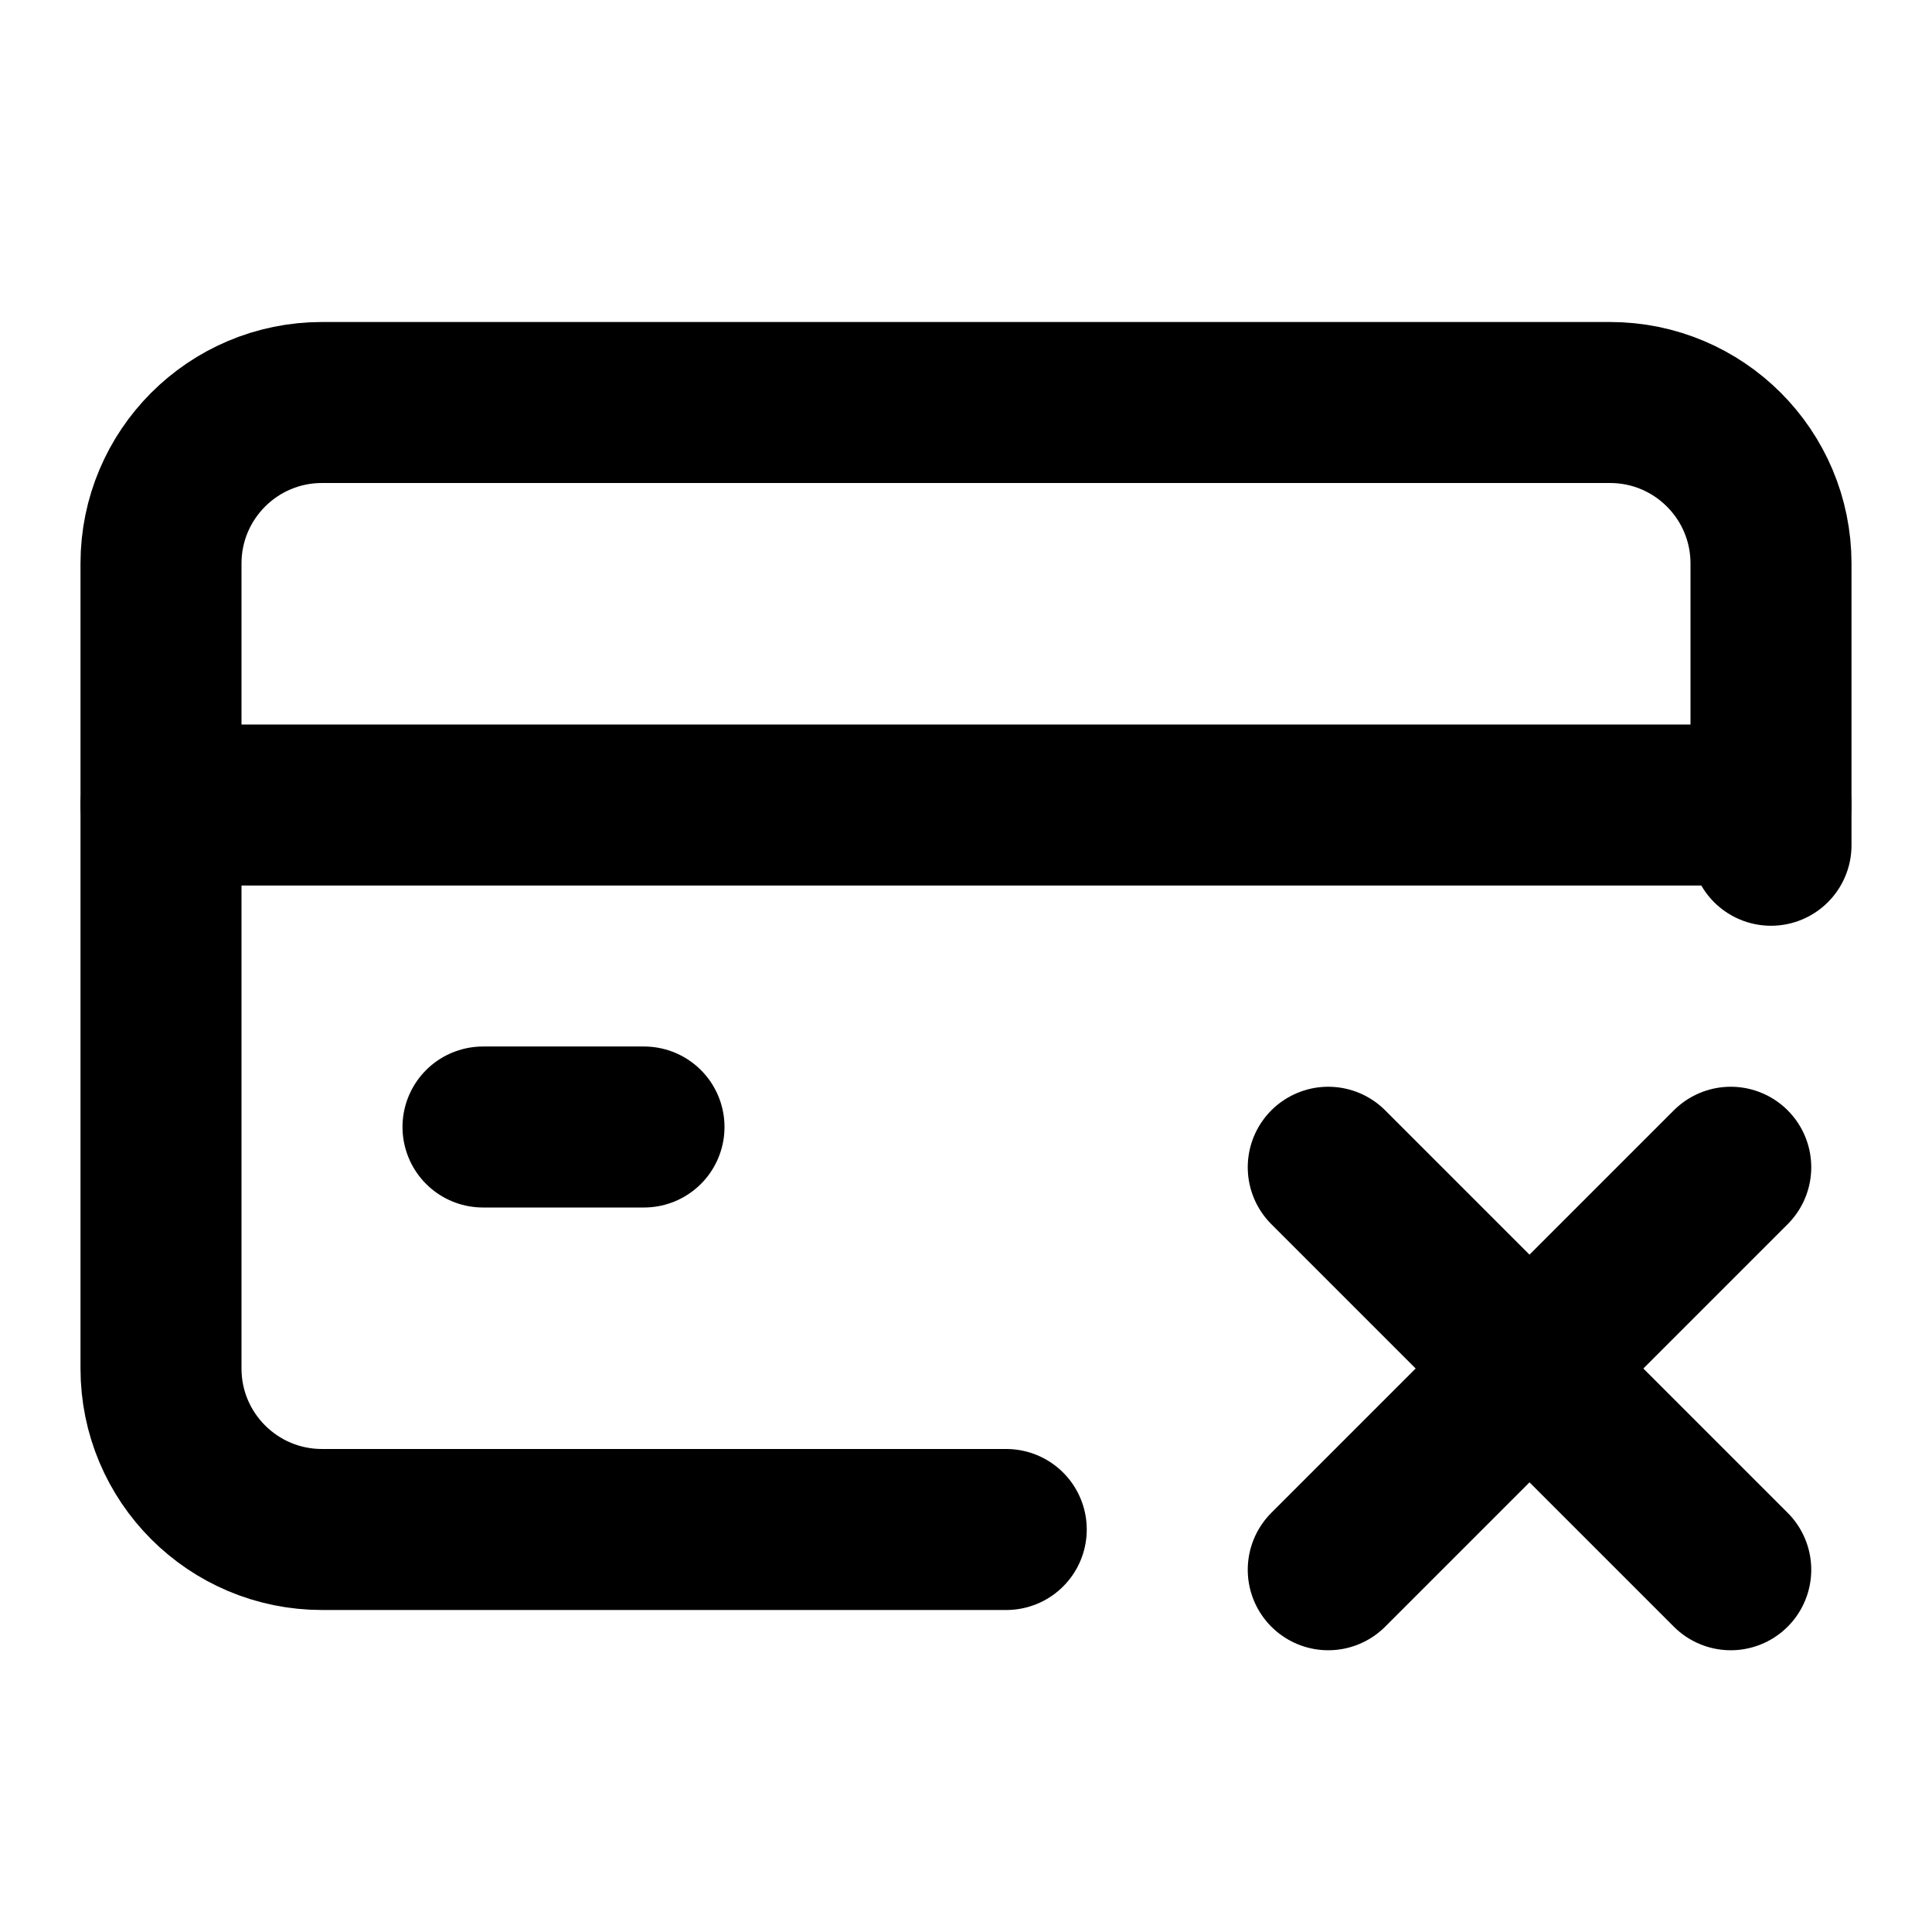
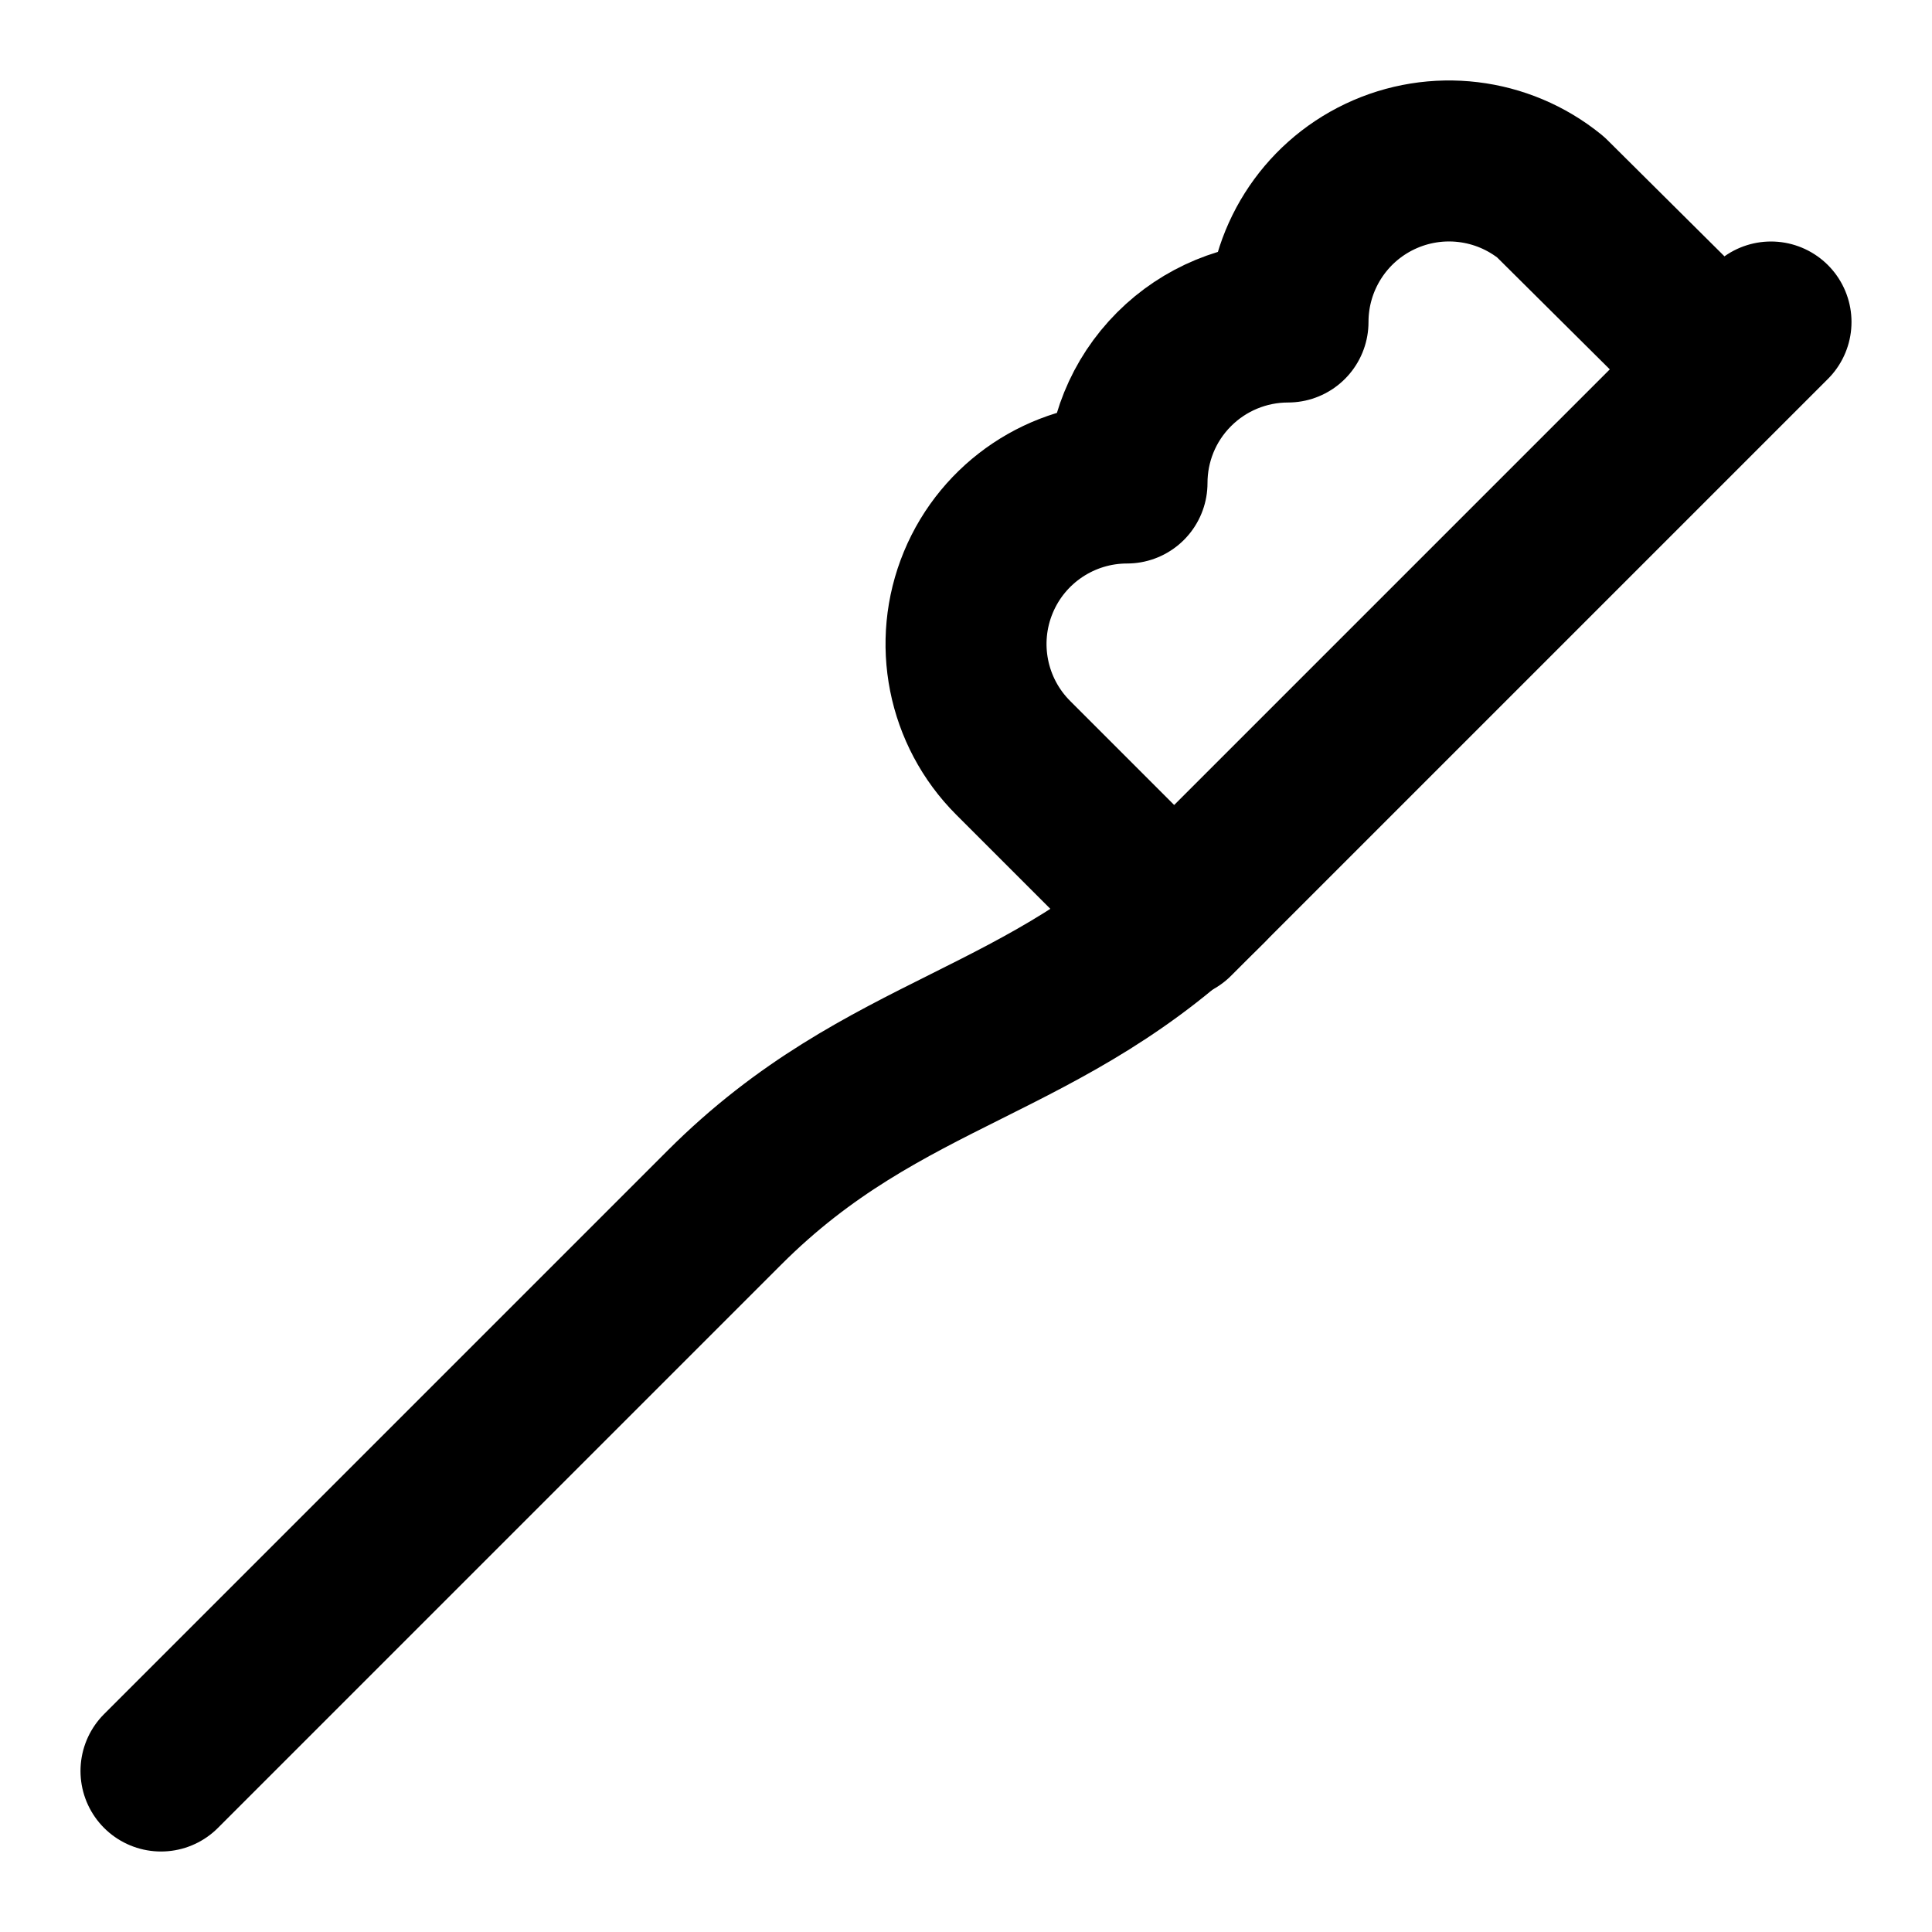
<svg xmlns="http://www.w3.org/2000/svg" viewBox="0 0 24 24" fill="none" stroke="currentColor" stroke-width="2" stroke-linecap="round" stroke-linejoin="round">
-   <path d="M12.5 19H4a2 2 0 01-2-2V7a2 2 0 012-2h16a2 2 0 012 2v3.5" />
-   <path d="M2 10h20" />
-   <path d="M6 14h2" />
-   <path d="m16.5 14.5 5 5" />
-   <path d="m21.5 14.5-5 5" />
+   <path d="M15 11c-2 2-4 2-6 4l-7 7" />
+   <path d="m22 4-7.414 7.414-2-2A2 2 0 0114 6c0-.512.196-1.024.586-1.414A2 2 0 0116 4a2 2 0 013.262-1.552l2.152 2.138" />
</svg>
